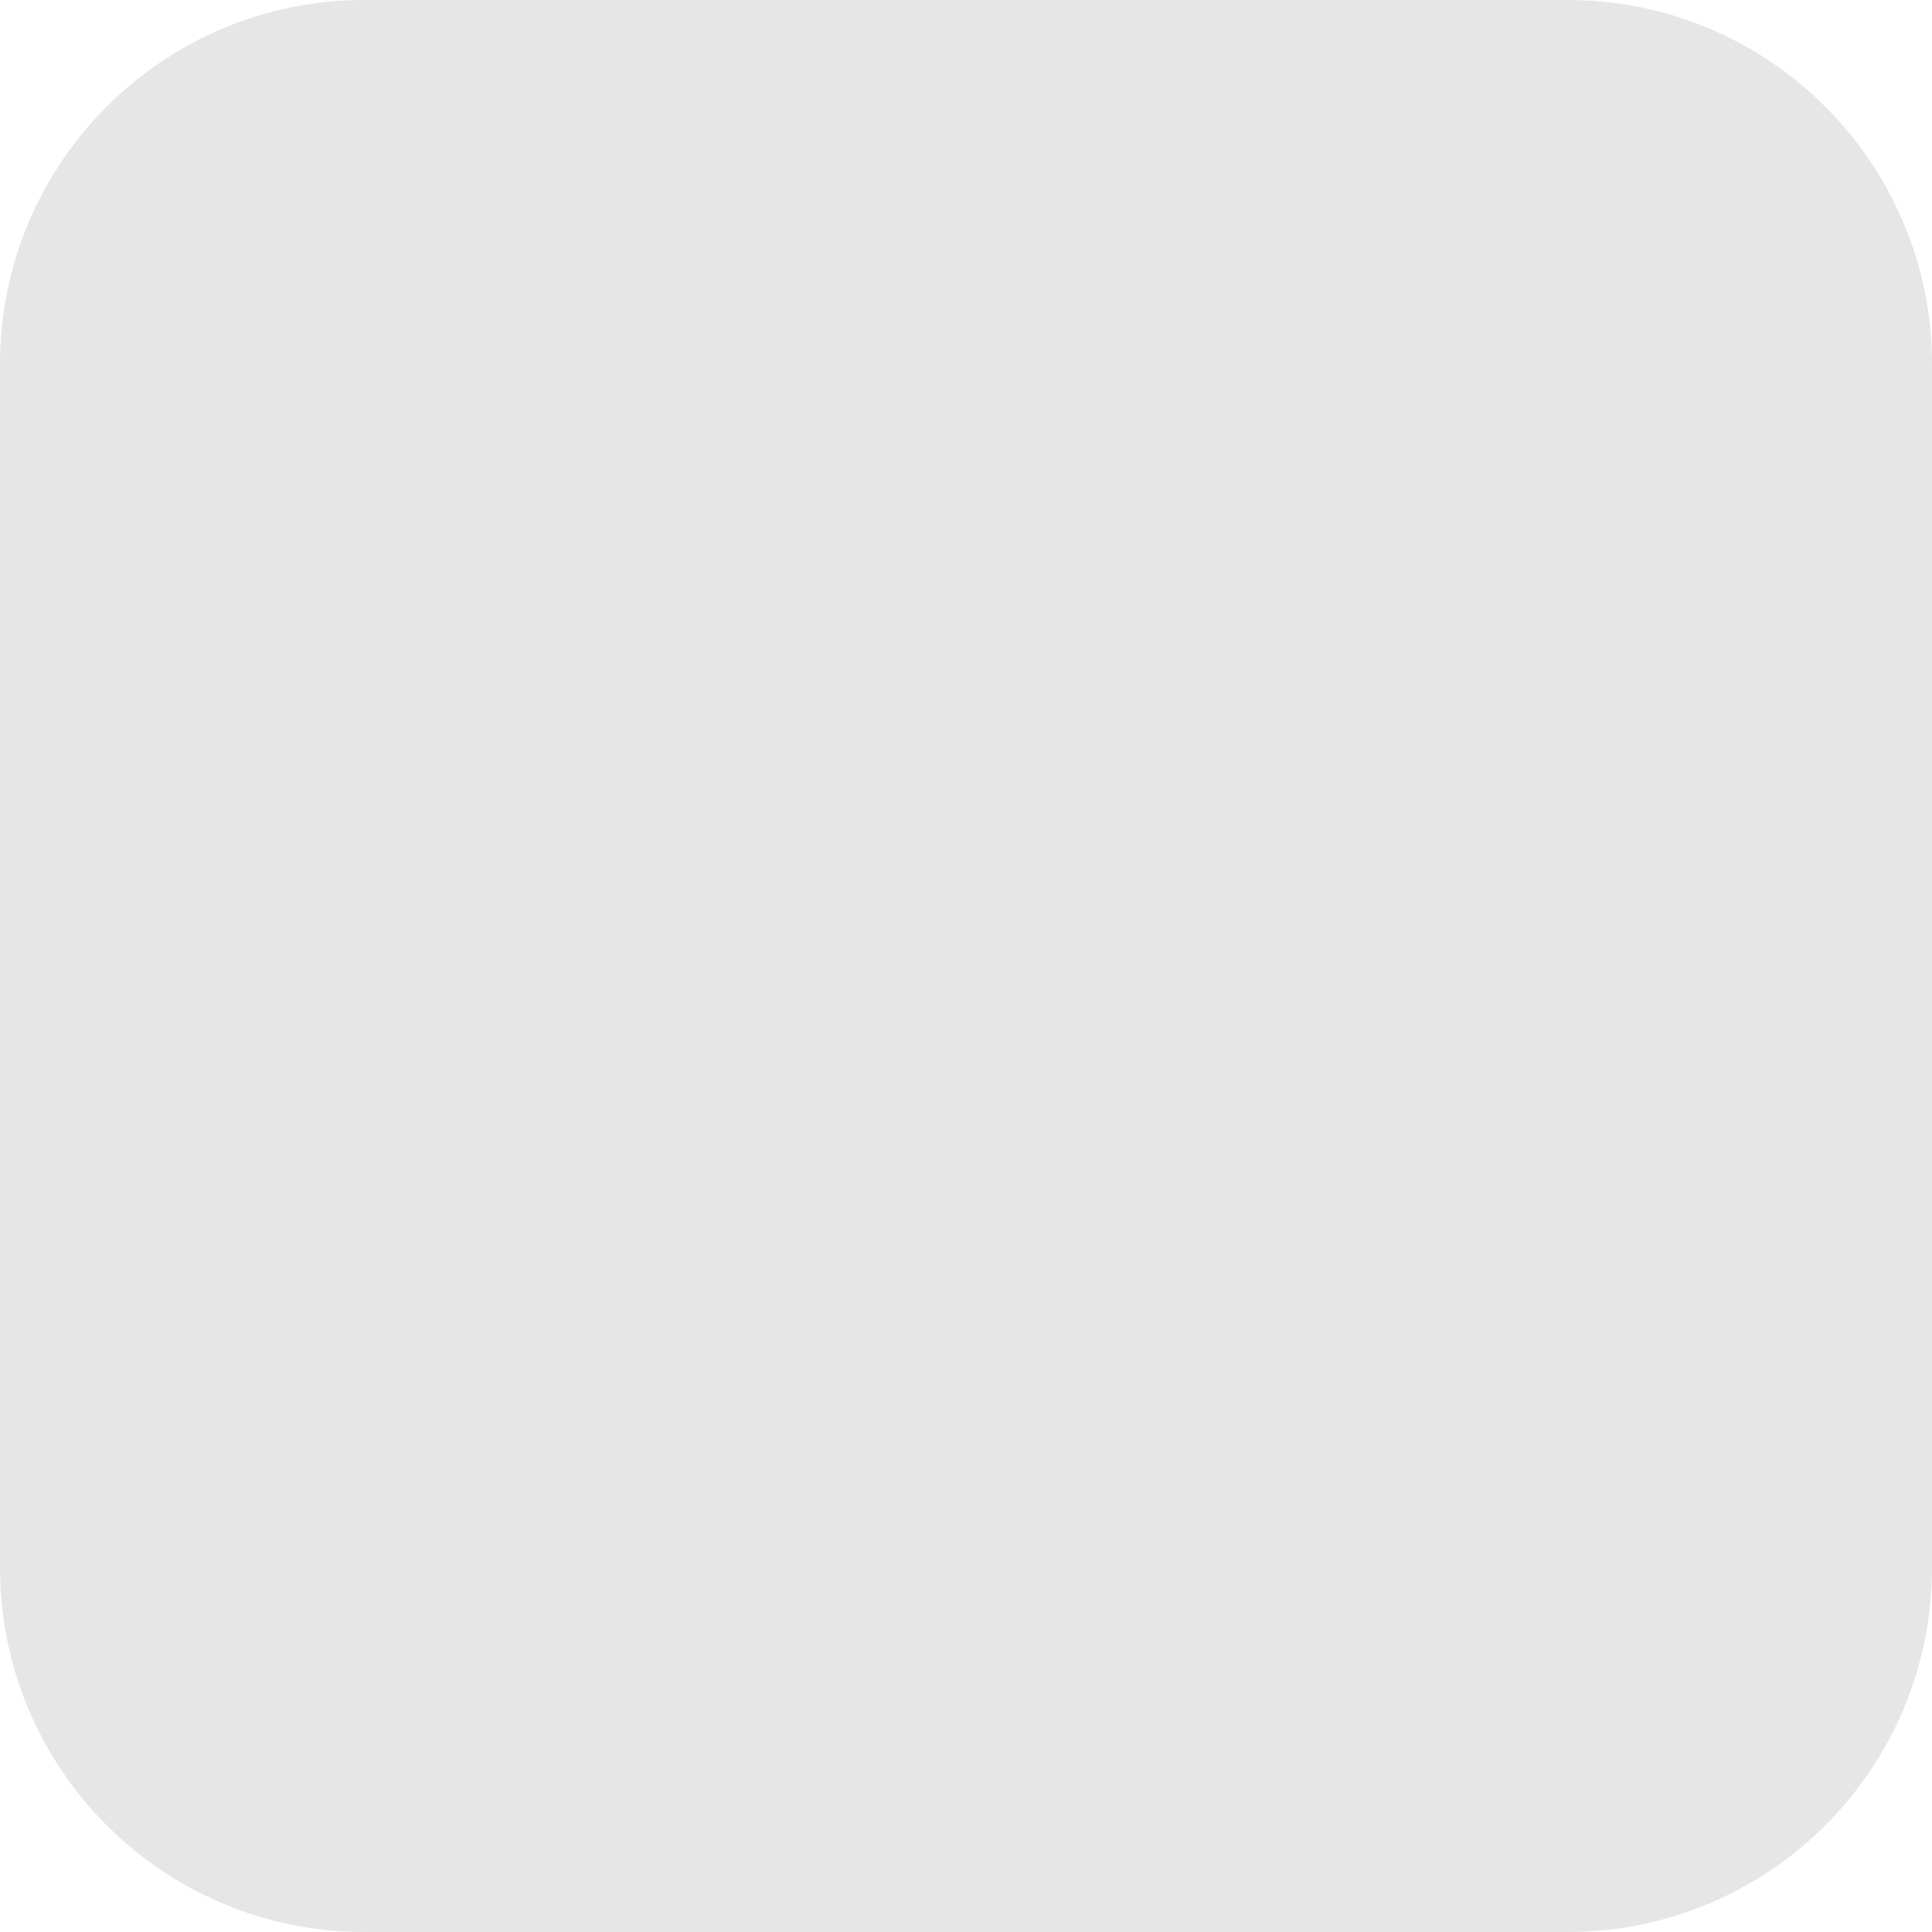
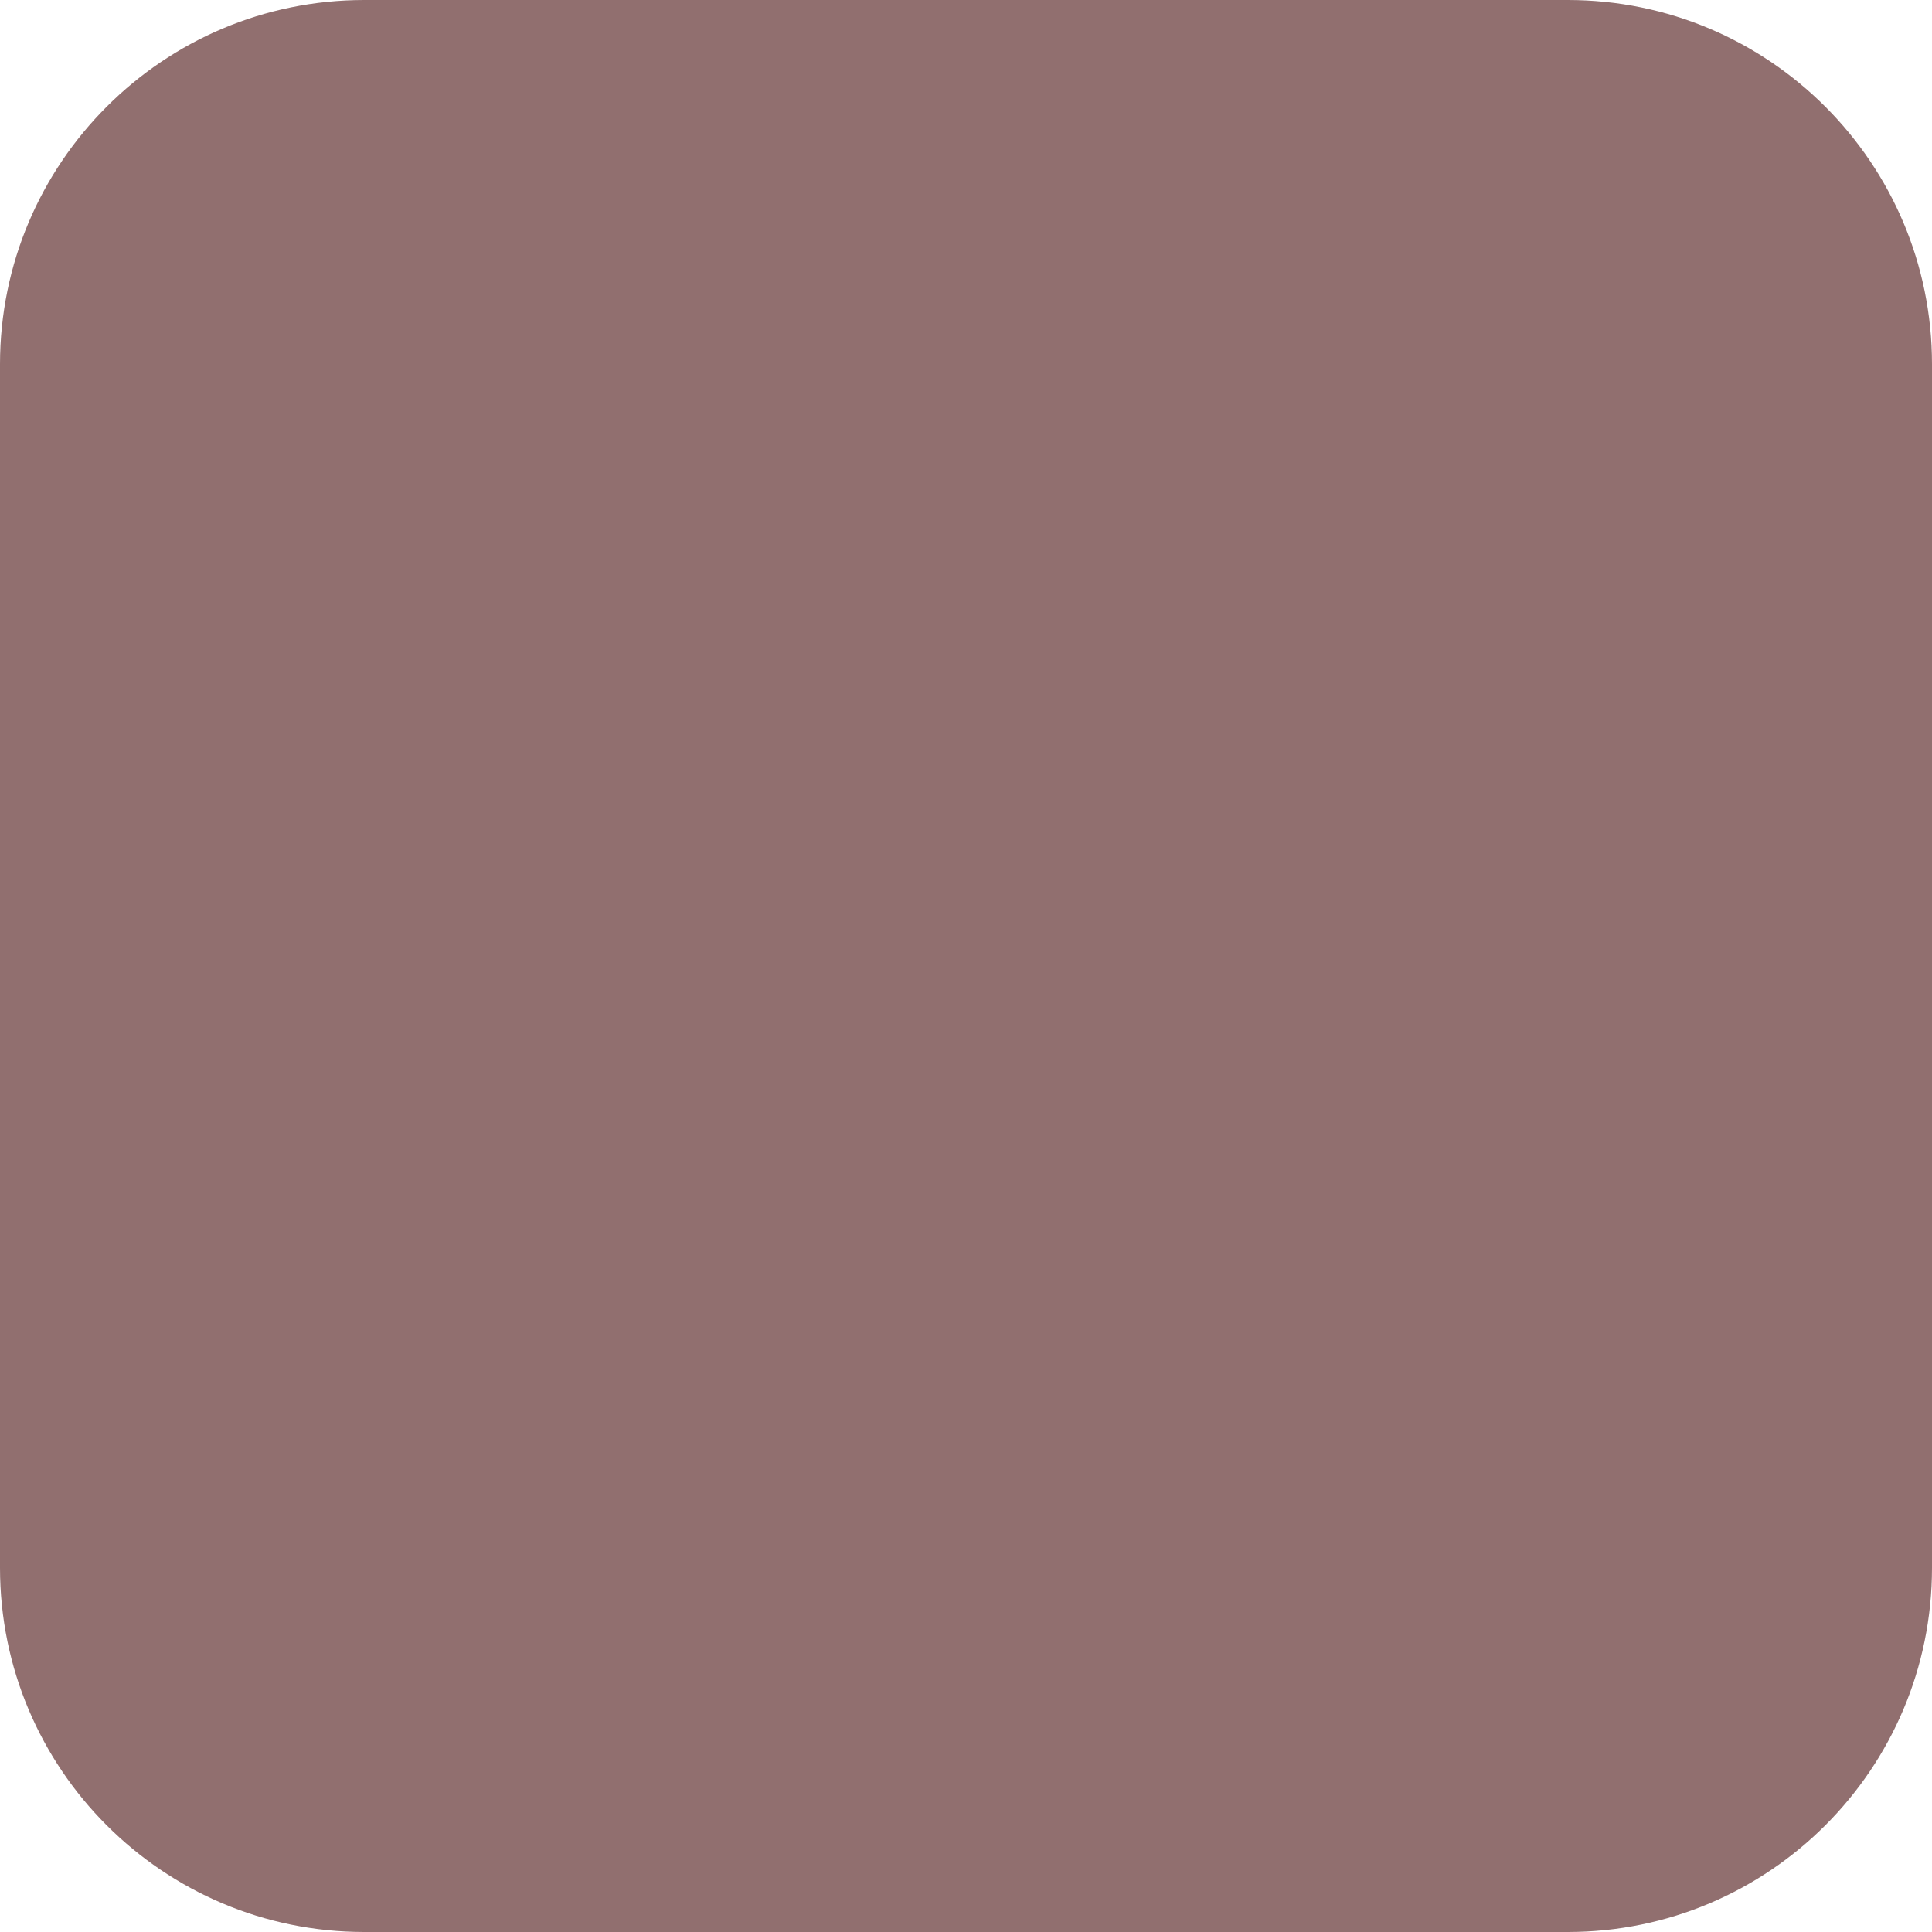
<svg xmlns="http://www.w3.org/2000/svg" width="128" height="128" viewBox="0 0 33.867 33.867" version="1.1" id="svg1">
  <defs id="defs1" />
  <g id="layer1">
-     <rect style="fill:#e6e6e6;stroke-width:0.265" id="rect1" width="33.867" height="33.867" x="0" y="0" ry="6.385" />
+     <rect style="fill:#916f6f;stroke-width:0.265" id="rect1" width="33.867" height="33.867" x="0" y="0" ry="6.385" />
  </g>
</svg>
